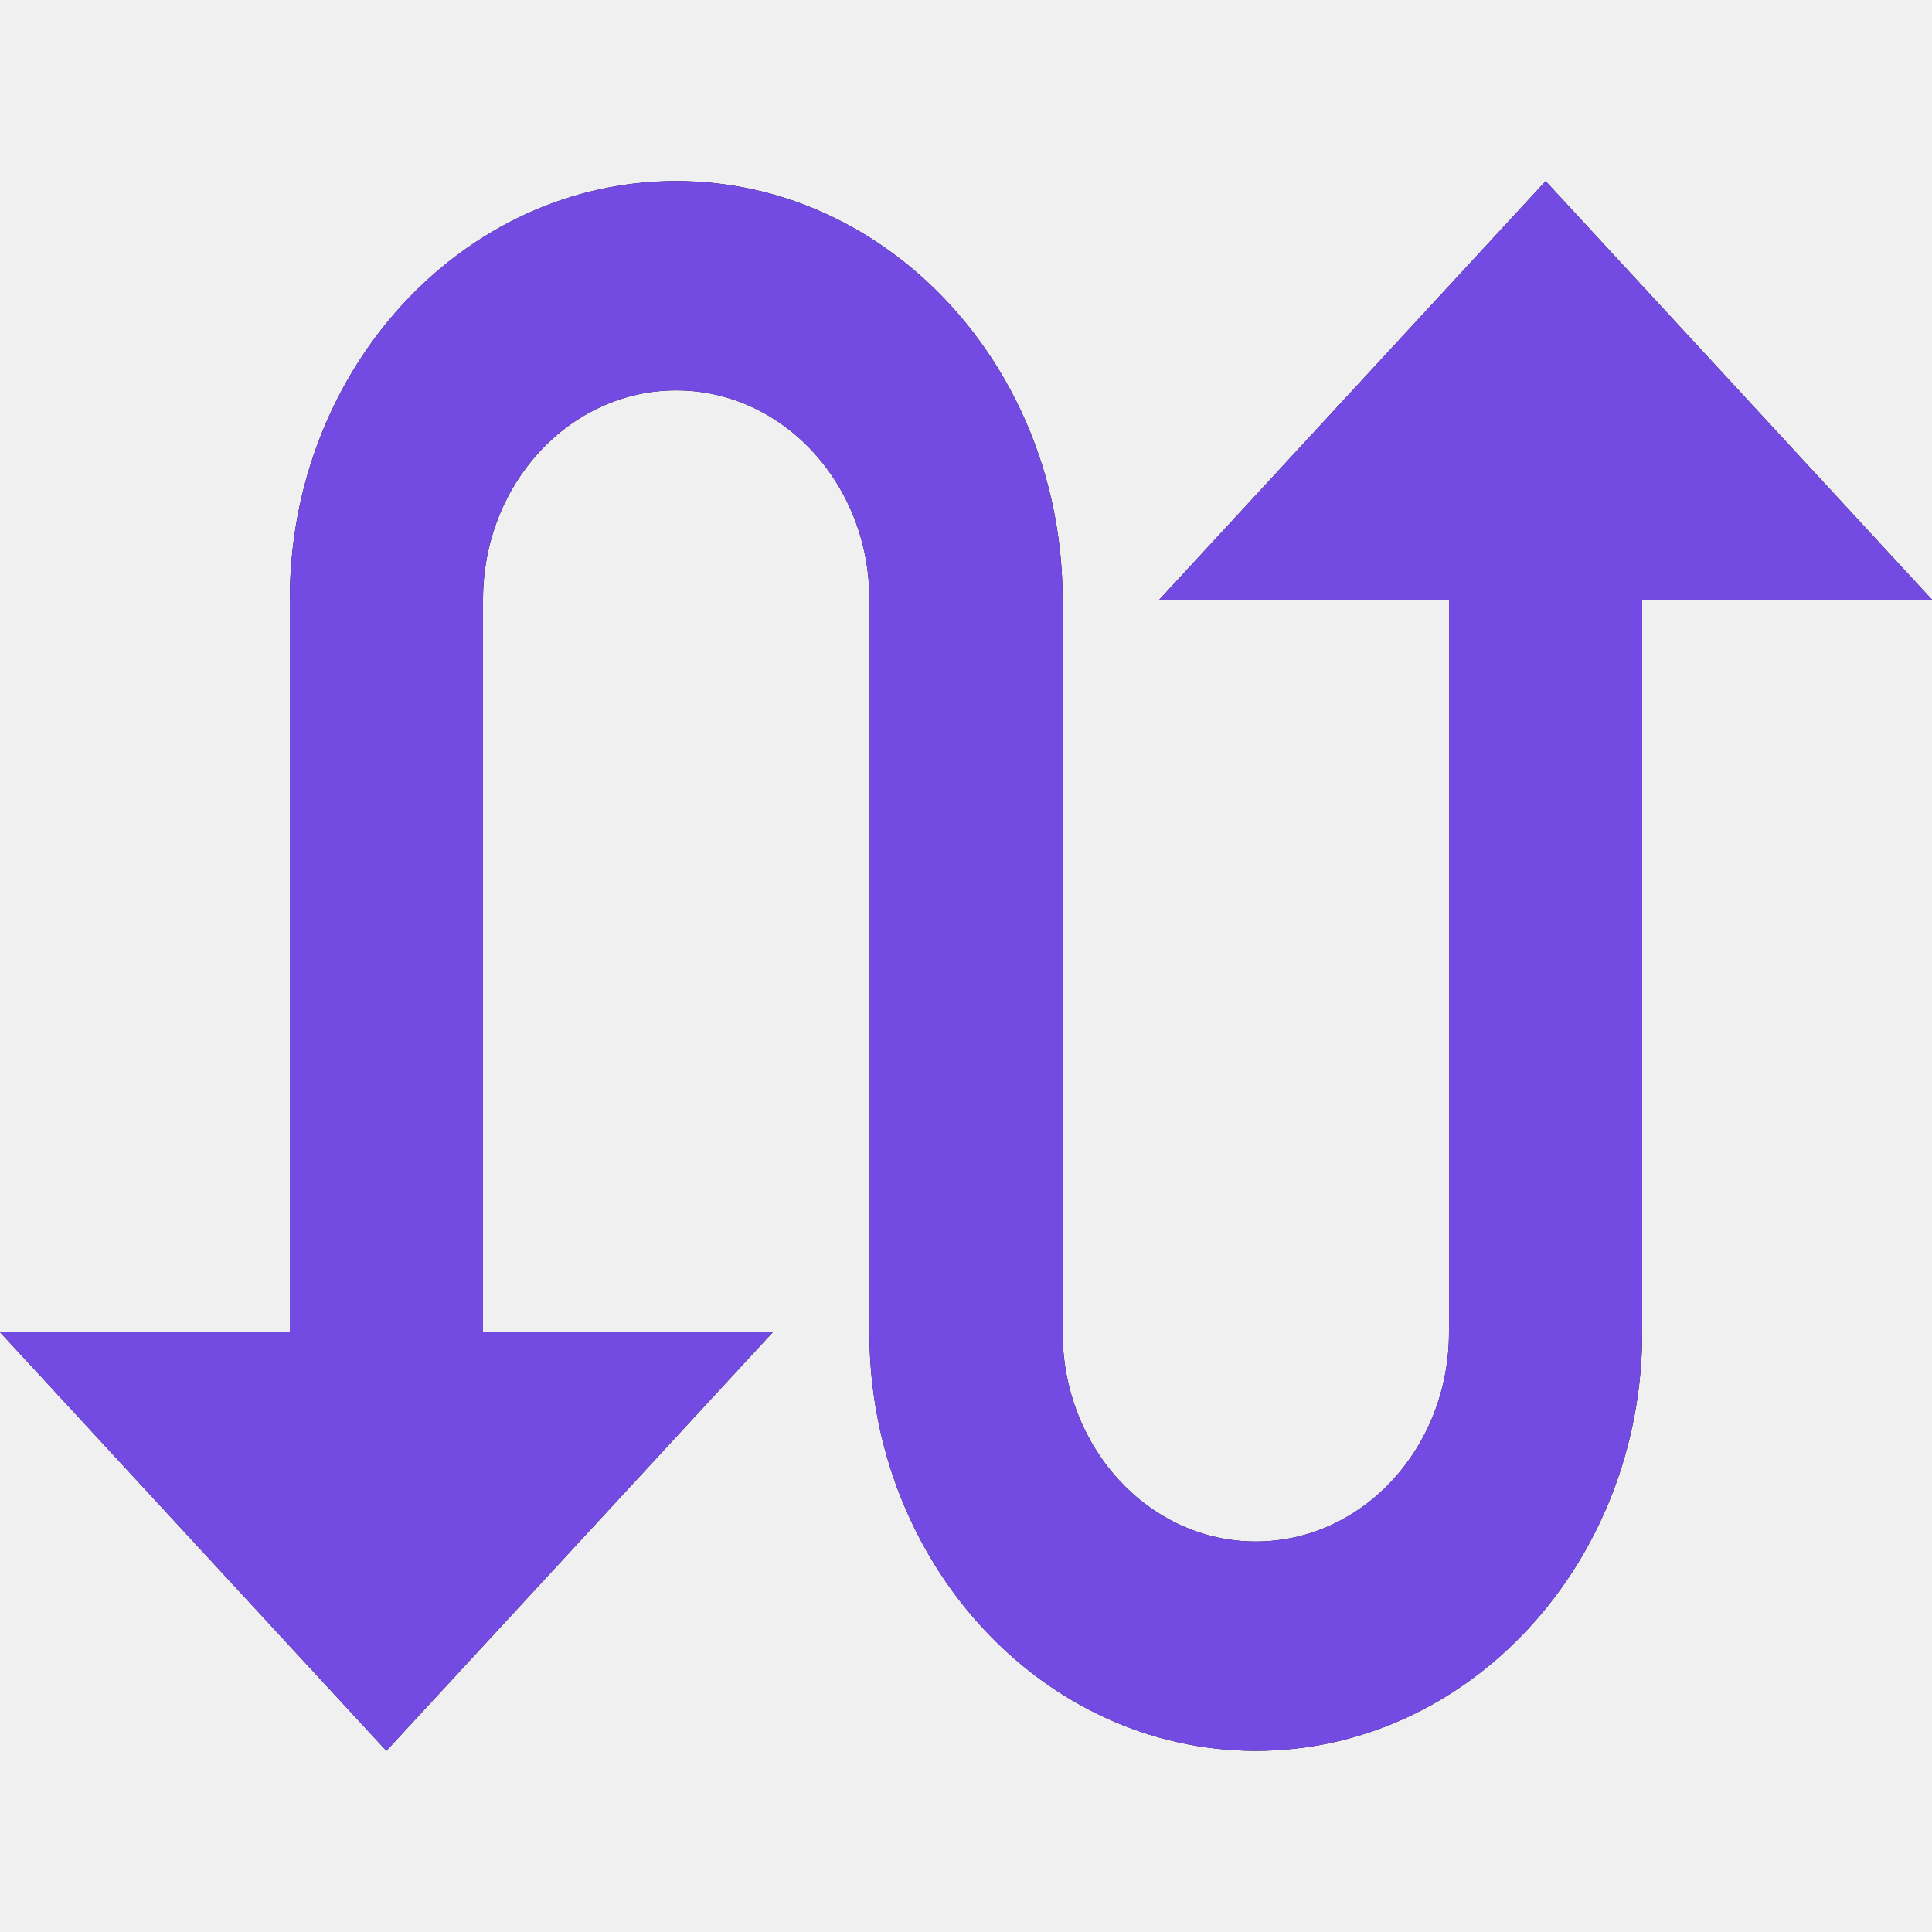
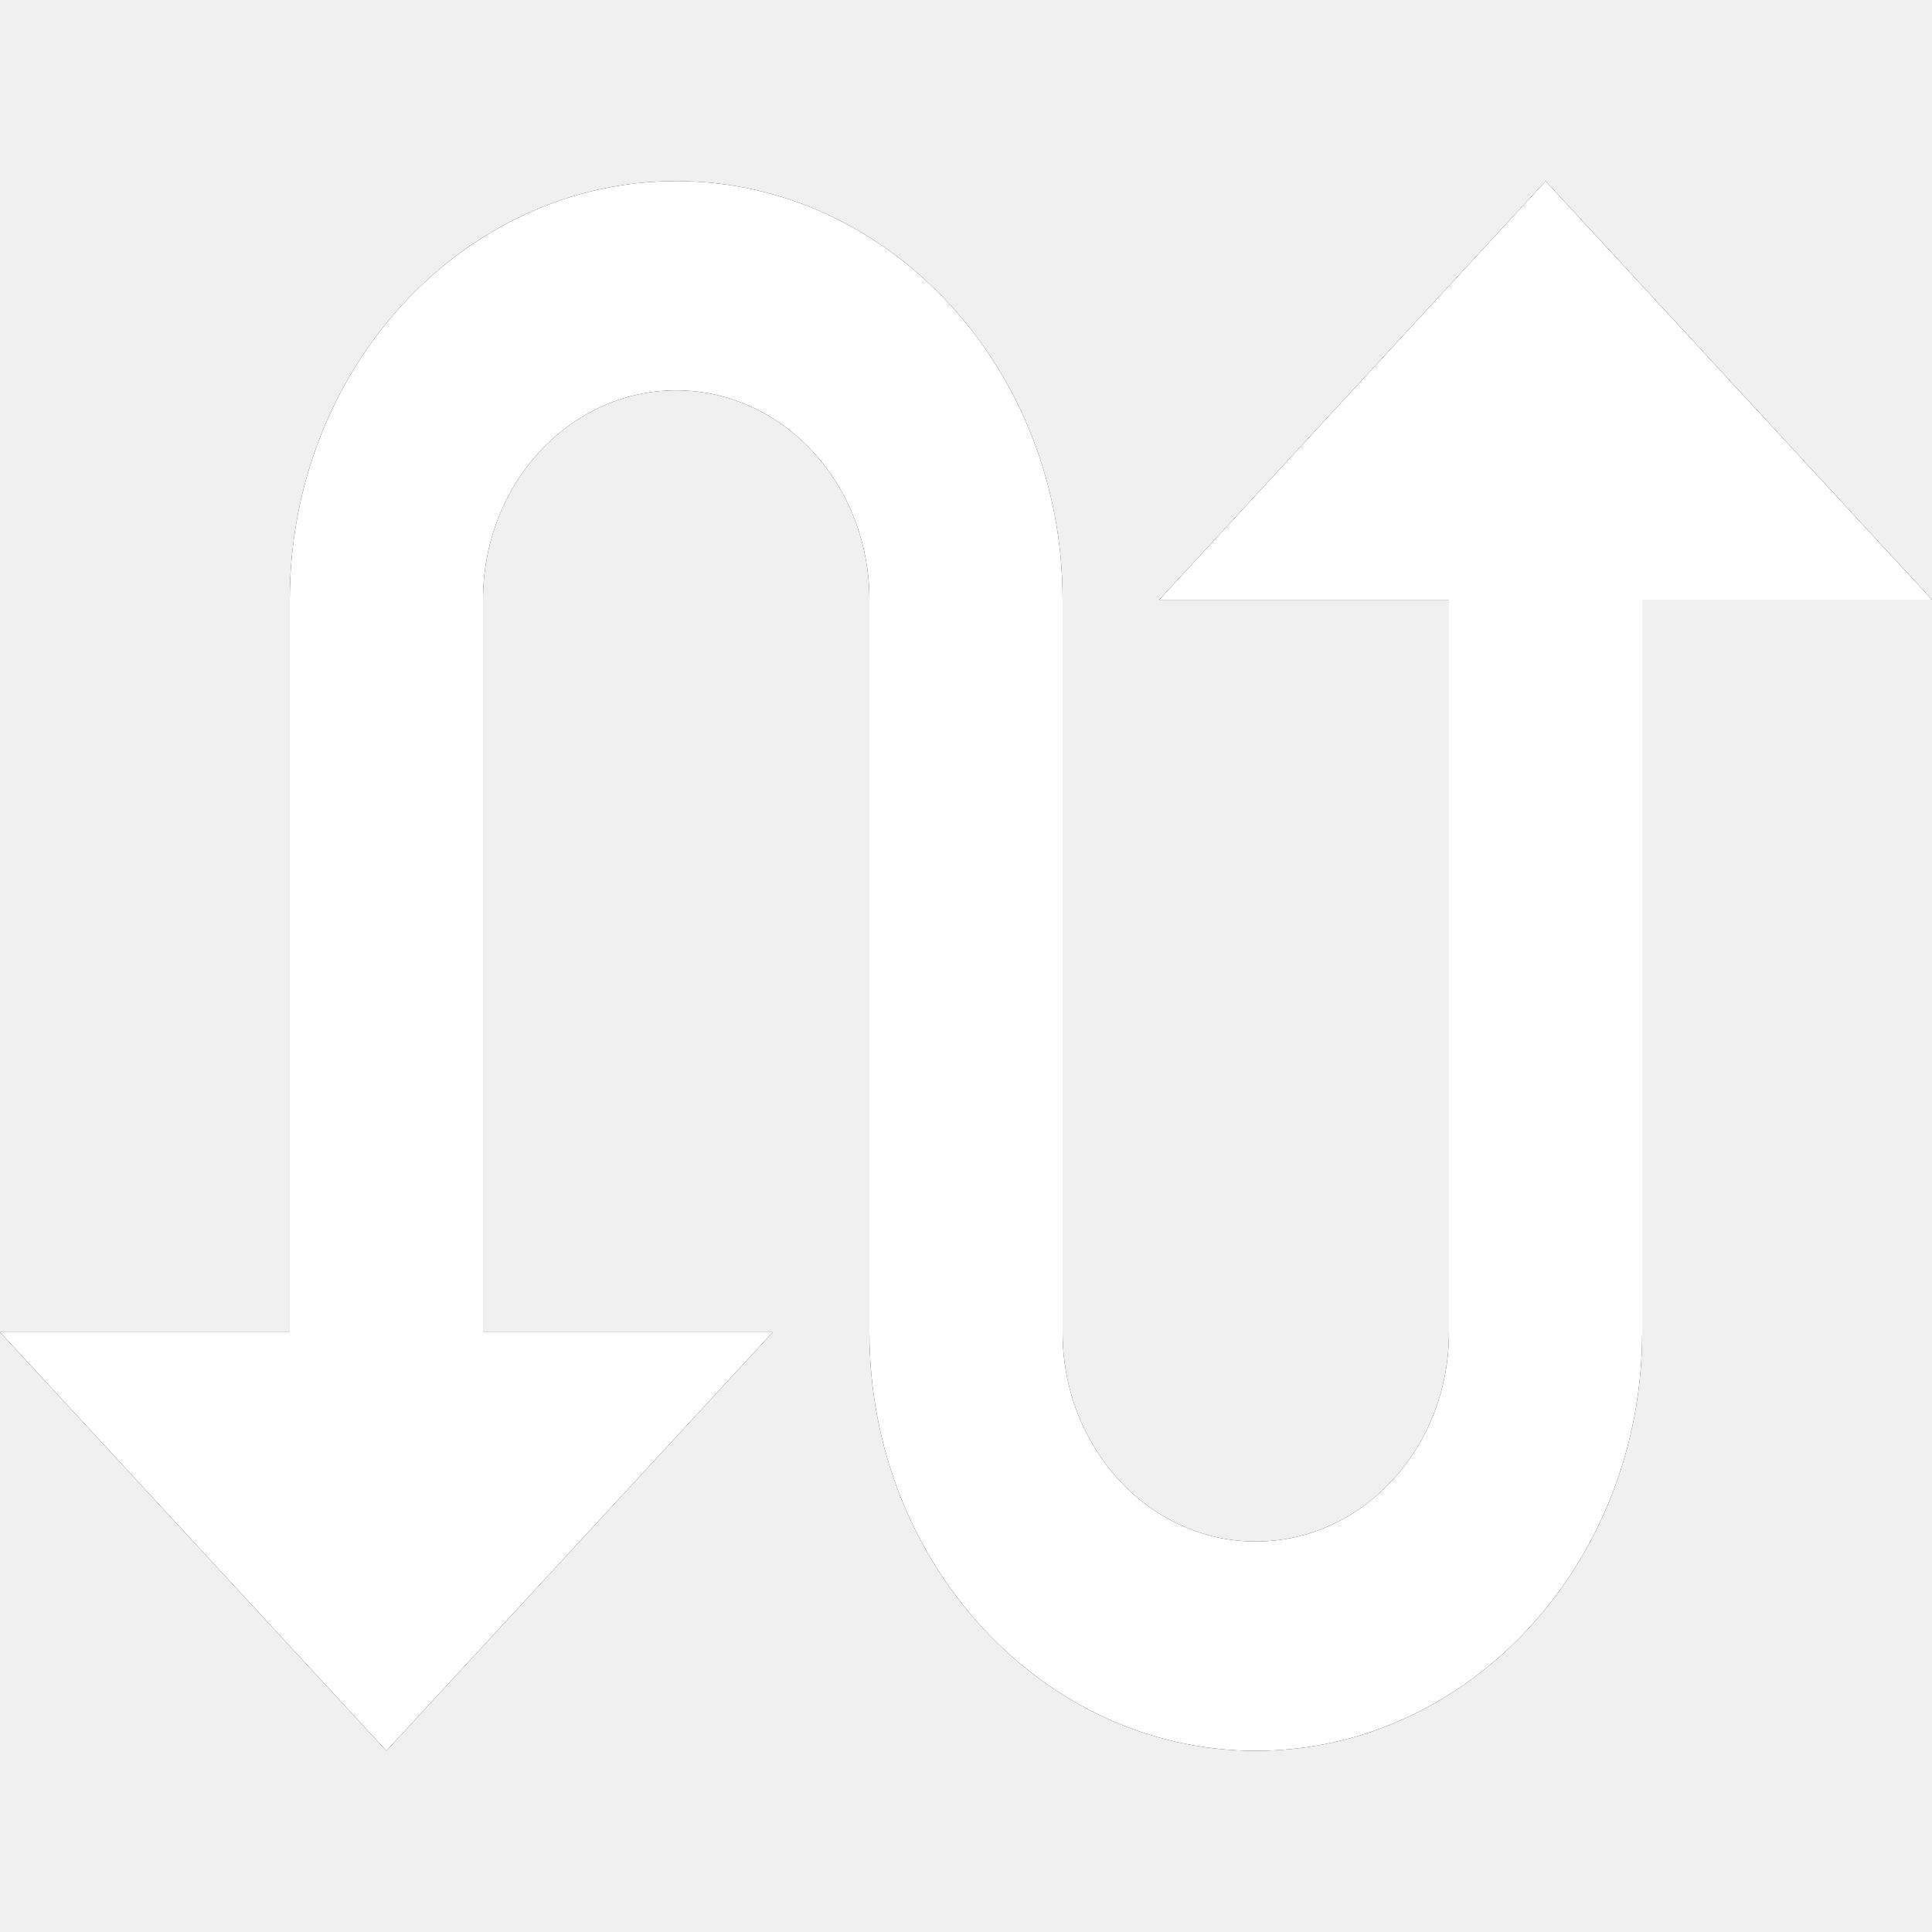
<svg xmlns="http://www.w3.org/2000/svg" xmlns:xlink="http://www.w3.org/1999/xlink" width="18" height="18" viewBox="0 0 18 18">
  <defs>
    <path id="prefix__a" d="M14.4 1.688l-3.6 3.9h2.7v6.824c0 1.078-.806 1.95-1.8 1.95s-1.8-.872-1.8-1.95V5.587c0-2.15-1.616-3.9-3.6-3.9s-3.6 1.75-3.6 3.9v6.825H0l3.6 3.9 3.6-3.9H4.5V5.587c0-1.077.806-1.95 1.8-1.95.995 0 1.8.873 1.8 1.95v6.825c0 2.15 1.616 3.9 3.6 3.9 1.985 0 3.6-1.75 3.6-3.9V5.587H18l-3.6-3.9z" />
  </defs>
  <g fill="none" fill-rule="evenodd">
    <mask id="prefix__b" fill="#fff">
      <use xlink:href="#prefix__a" />
    </mask>
    <use fill="#000" fill-rule="nonzero" xlink:href="#prefix__a" />
-     <path fill="#734be2" d="M0 0H18V18H0z" mask="url(#prefix__b)" />
+     <path fill="#FFF" d="M0 0H18V18H0z" mask="url(#prefix__b)" />
  </g>
</svg>
